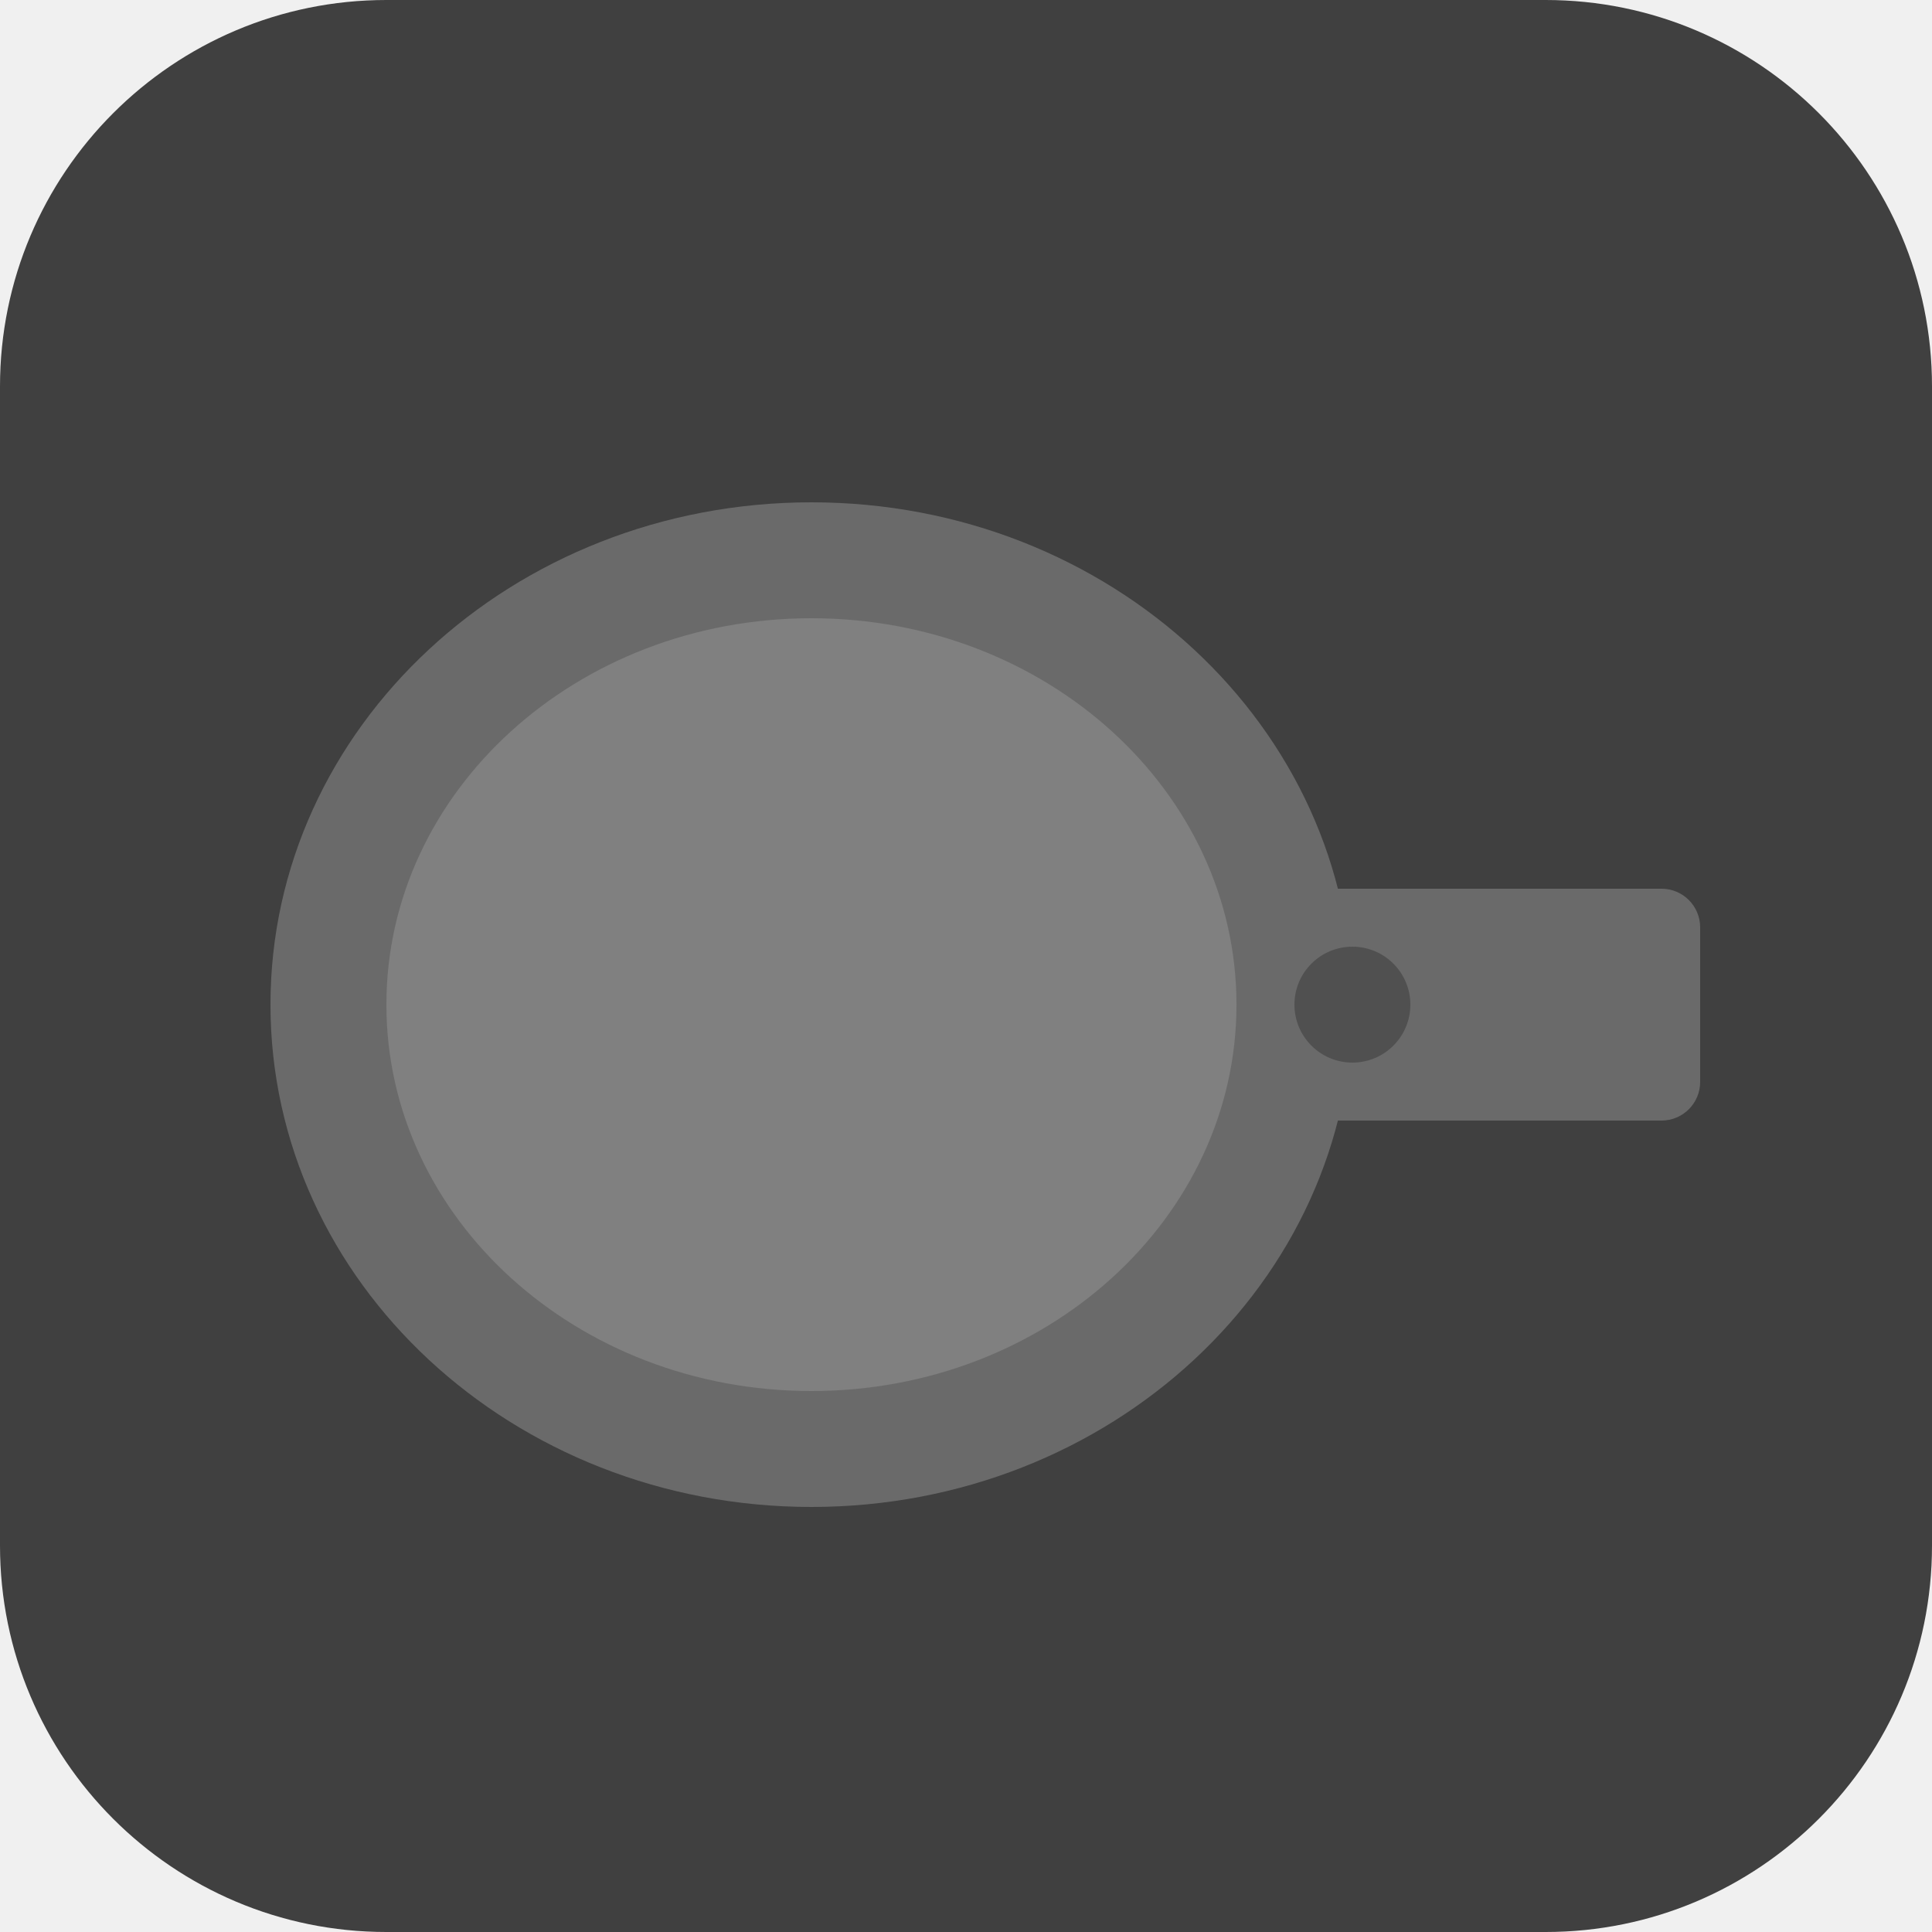
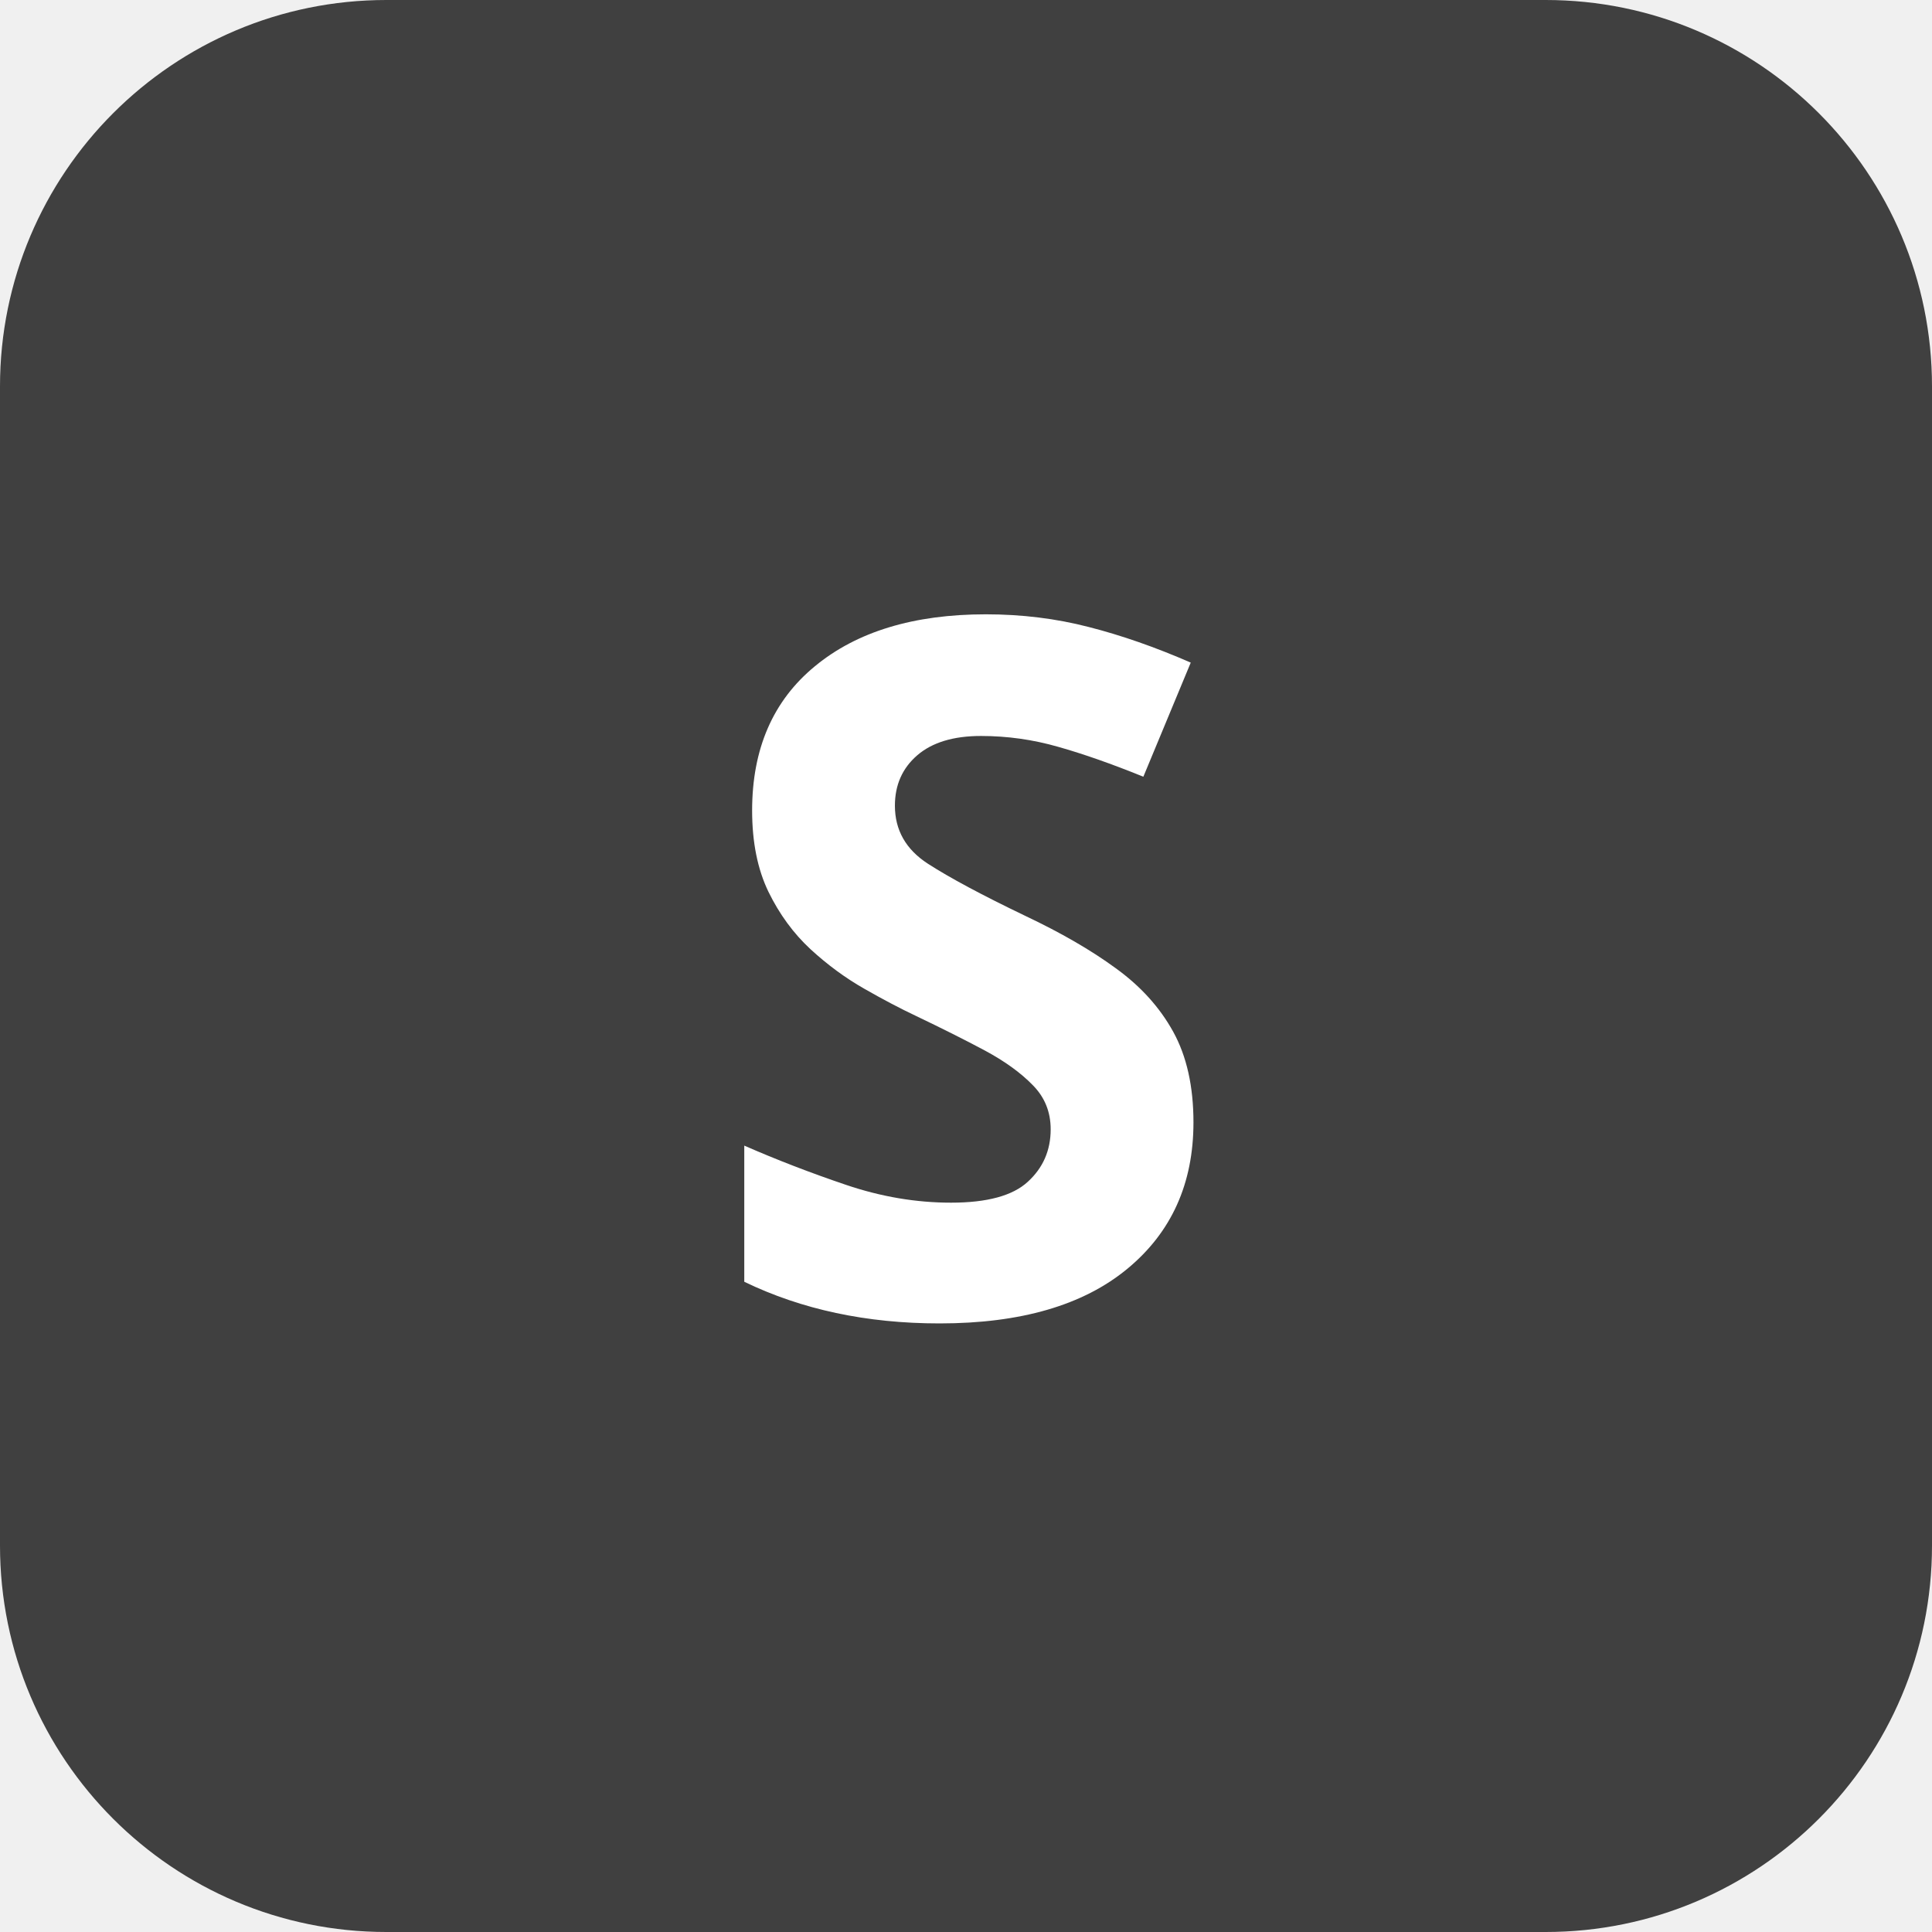
<svg xmlns="http://www.w3.org/2000/svg" viewBox="0 0 100 100">
  <rect width="100" height="100" rx="20" fill="#404040" />
-   <ellipse cx="42" cy="52" rx="28" ry="26" fill="#6a6a6a" />
-   <ellipse cx="42" cy="52" rx="22" ry="20" fill="#808080" />
-   <rect x="66" y="46" width="22" height="12" rx="2" fill="#6a6a6a" />
-   <circle cx="70" cy="52" r="3" fill="#505050" />
+   <text x="50" y="68" font-family="system-ui, sans-serif" font-size="50" font-weight="bold" fill="#ffffff" text-anchor="middle">S</text>
</svg>
